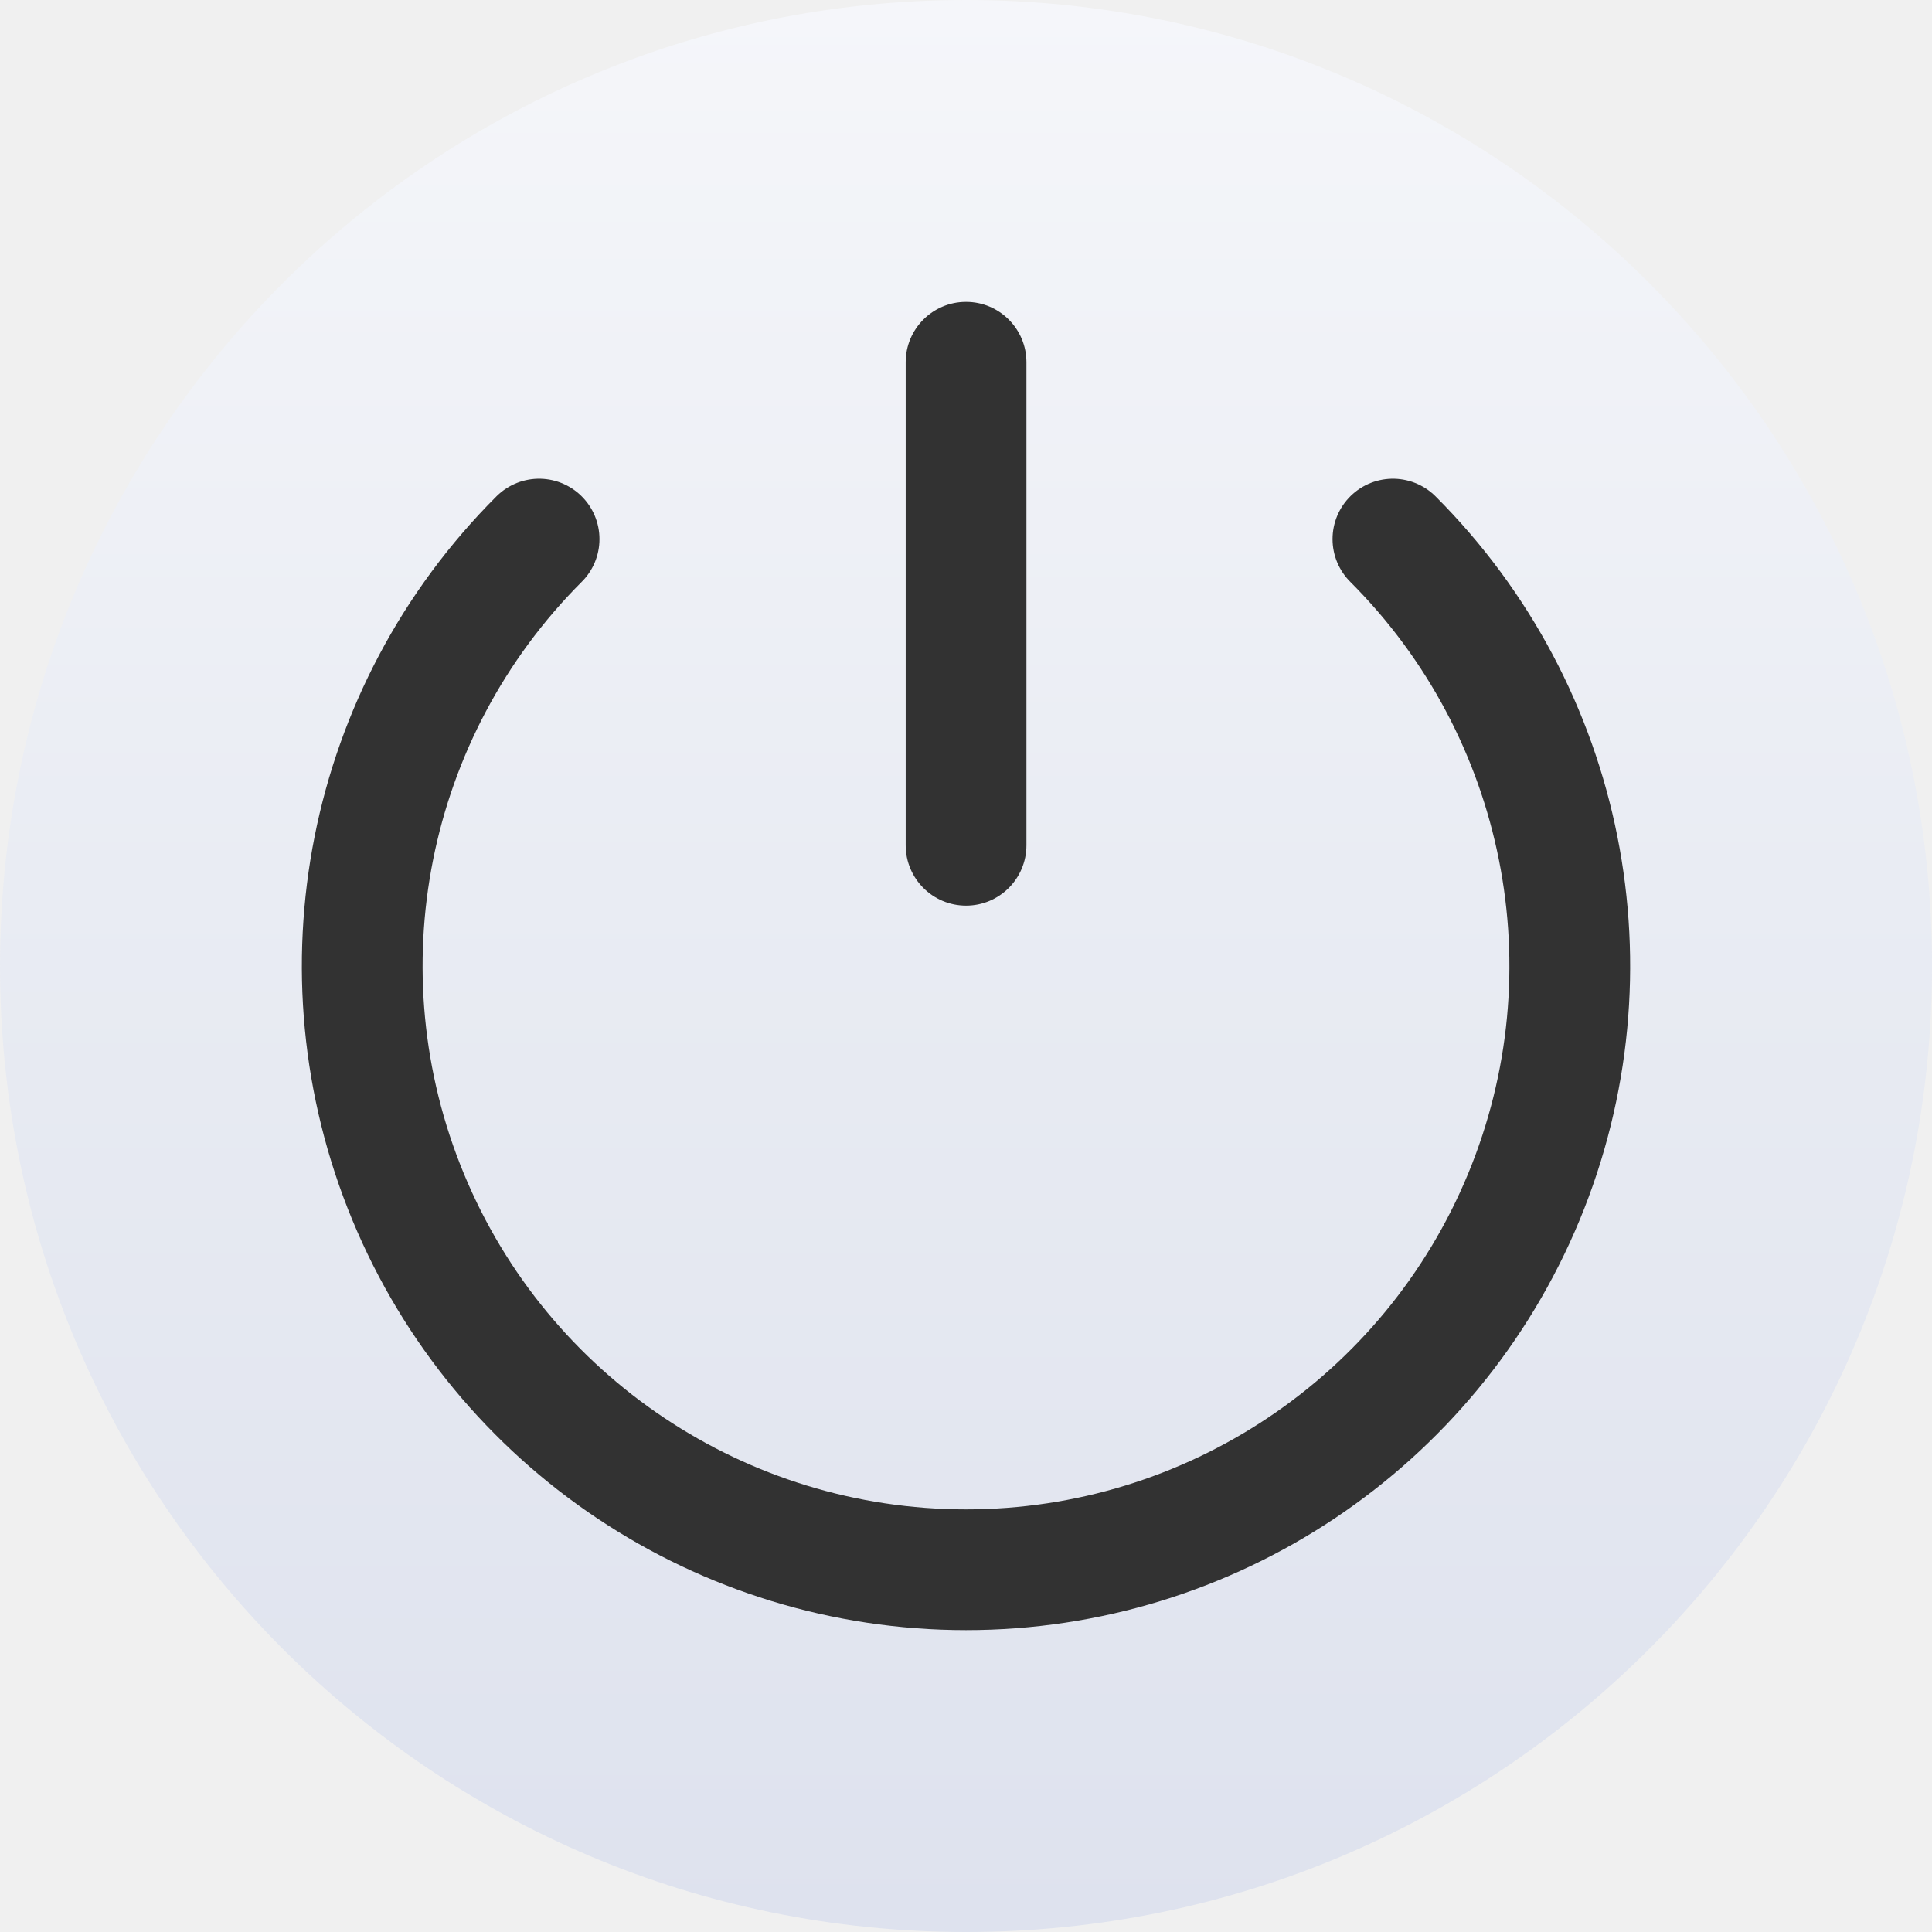
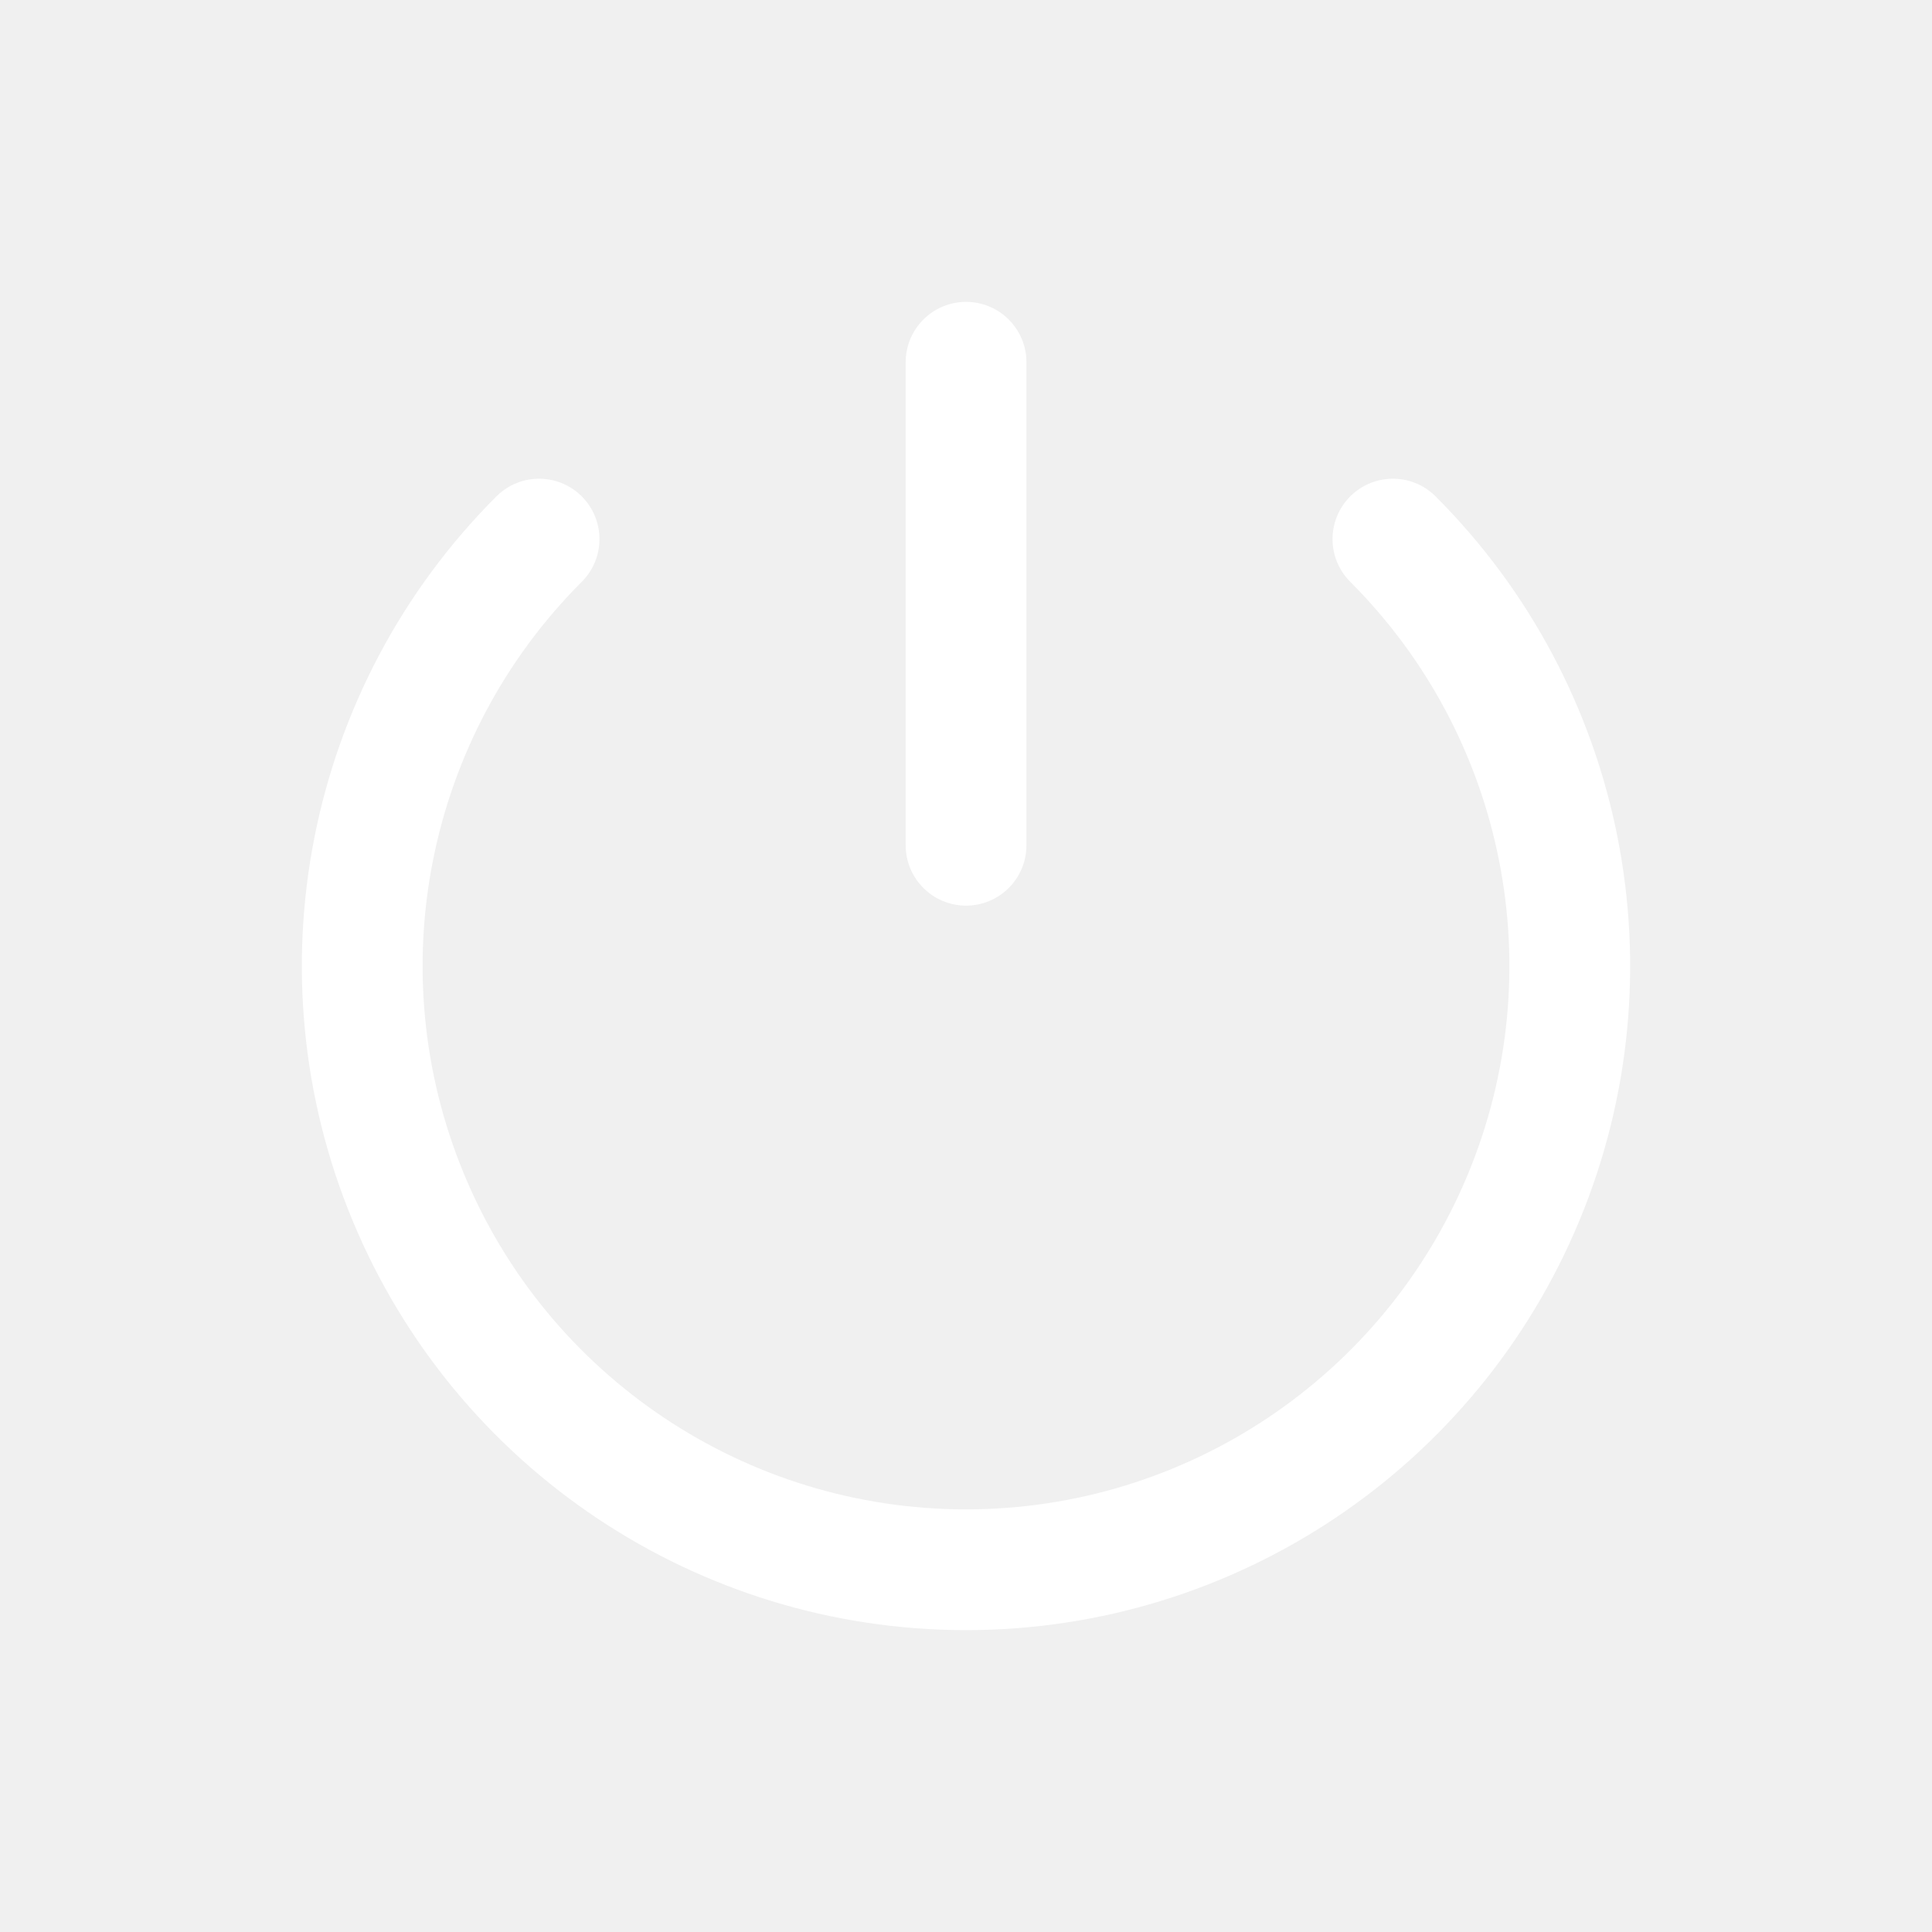
- <svg xmlns="http://www.w3.org/2000/svg" xmlns:xlink="http://www.w3.org/1999/xlink" width="32" height="32" version="1.1" id="svg17">
+ <svg xmlns="http://www.w3.org/2000/svg" xmlns:xlink="http://www.w3.org/1999/xlink" id="svg17" version="1.1" height="32" width="32">
  <defs id="defs21">
-     <linearGradient gradientUnits="userSpaceOnUse" gradientTransform="matrix(2.199053,0,0,2.199053,59.88003,-4.594071)" y2="-11.929" y1="0.704" x2="-59.235" x1="-59.235" id="linearGradient1634">
-       <stop id="stop4773" offset="0" stop-color="#d73782" />
-       <stop id="stop4775" offset="1" stop-color="#eb554b" />
+     <linearGradient id="linearGradient1634" x1="-59.235" x2="-59.235" y1="0.704" y2="-11.929" gradientTransform="matrix(2.199053,0,0,2.199053,59.88003,-4.594071)" gradientUnits="userSpaceOnUse">
+       <stop stop-color="#d73782" offset="0" id="stop4773" />
+       <stop stop-color="#eb554b" offset="1" id="stop4775" />
    </linearGradient>
-     <linearGradient xlink:href="#linearGradient1343" id="linearGradient993" gradientUnits="userSpaceOnUse" gradientTransform="translate(-112.9994,44)" x1="52" y1="0" x2="52" y2="-32" />
-     <linearGradient id="linearGradient1343" x1="32" x2="32" y1="2" y2="62" gradientTransform="matrix(0.5333333,0,0,0.5333333,46.62805,-10.63291)" gradientUnits="userSpaceOnUse">
-       <stop stop-color="#f5f6fa" offset="0" id="stop3456" />
-       <stop stop-color="#e9ecf3" offset=".459" id="stop3458" />
-       <stop stop-color="#dee2ee" offset="1" id="stop3460" />
+     <linearGradient y2="-32" x2="52" y1="0" x1="52" gradientTransform="translate(-112.9994,44)" gradientUnits="userSpaceOnUse" id="linearGradient993" xlink:href="#linearGradient1343" />
+     <linearGradient gradientUnits="userSpaceOnUse" gradientTransform="matrix(0.5333333,0,0,0.5333333,46.62805,-10.63291)" y2="62" y1="2" x2="32" x1="32" id="linearGradient1343">
+       <stop id="stop3456" offset="0" stop-color="#f5f6fa" />
+       <stop id="stop3458" offset=".459" stop-color="#e9ecf3" />
+       <stop id="stop3460" offset="1" stop-color="#dee2ee" />
    </linearGradient>
  </defs>
-   <g transform="translate(80)" id="system-shutdown">
-     <rect ry="0" rx="0" y="0" x="-80" height="32" width="32" id="rect1131" style="opacity:0;fill:#000000;fill-opacity:1;fill-rule:evenodd;stroke:none;stroke-width:2;stroke-linecap:round;stroke-linejoin:round;stroke-miterlimit:4;stroke-dasharray:none;stroke-opacity:1;paint-order:fill markers stroke" />
-     <g transform="translate(-3.000584,44)" id="g1078">
-       <circle cx="-60.999" cy="28" r="16" style="fill:url(#linearGradient993);fill-opacity:1;stroke-width:1.941;paint-order:stroke markers fill" id="circle991" transform="scale(1,-1)" />
-       <g id="g1134" transform="translate(8.000583)">
-         <rect transform="rotate(90)" ry="1" y="67.999" x="-39" height="2" width="10" id="rect1098" style="opacity:1;fill:#323232;fill-opacity:1;fill-rule:evenodd;stroke:none;stroke-width:2.236;stroke-linecap:round;stroke-linejoin:miter;stroke-miterlimit:4;stroke-dasharray:none;stroke-dashoffset:3;stroke-opacity:1;paint-order:stroke fill markers" />
-         <path style="opacity:1;fill:none;fill-opacity:1;fill-rule:evenodd;stroke:#323232;stroke-width:2;stroke-linecap:round;stroke-linejoin:miter;stroke-miterlimit:4;stroke-dasharray:none;stroke-dashoffset:3;stroke-opacity:1;paint-order:stroke fill markers" id="path1108" d="m -61.929,-35.071 a 10,10 0 0 1 2.168,10.898 10,10 0 0 1 -9.239,6.173 10,10 0 0 1 -9.239,-6.173 10,10 0 0 1 2.168,-10.898" />
+   <g id="system-shutdown" transform="translate(80)">
+     <rect style="opacity:0;fill:#000000;fill-opacity:1;fill-rule:evenodd;stroke:none;stroke-width:2;stroke-linecap:round;stroke-linejoin:round;stroke-miterlimit:4;stroke-dasharray:none;stroke-opacity:1;paint-order:fill markers stroke" id="rect1131" width="32" height="32" x="-80" y="0" rx="0" ry="0" />
+     <g id="g1078" transform="translate(-3.000584,44)">
+       <circle transform="scale(1,-1)" id="circle991" style="fill:url(#linearGradient993);fill-opacity:1;stroke-width:1.941;paint-order:stroke markers fill;opacity:0.001" r="16" cy="28" cx="-60.999" />
+       <g transform="translate(8.000583)" id="g1134">
+         <rect style="opacity:1;fill:#ffffff;fill-opacity:1;fill-rule:evenodd;stroke:none;stroke-width:2.236;stroke-linecap:round;stroke-linejoin:miter;stroke-miterlimit:4;stroke-dasharray:none;stroke-dashoffset:3;stroke-opacity:1;paint-order:stroke fill markers" id="rect1098" width="10" height="2" x="-39" y="67.999" ry="1" transform="rotate(90)" />
+         <path d="m -61.929,-35.071 a 10,10 0 0 1 2.168,10.898 10,10 0 0 1 -9.239,6.173 10,10 0 0 1 -9.239,-6.173 10,10 0 0 1 2.168,-10.898" id="path1108" style="opacity:1;fill:none;fill-opacity:1;fill-rule:evenodd;stroke:#ffffff;stroke-width:2;stroke-linecap:round;stroke-linejoin:miter;stroke-miterlimit:4;stroke-dasharray:none;stroke-dashoffset:3;stroke-opacity:1;paint-order:stroke fill markers" />
      </g>
    </g>
  </g>
</svg>
